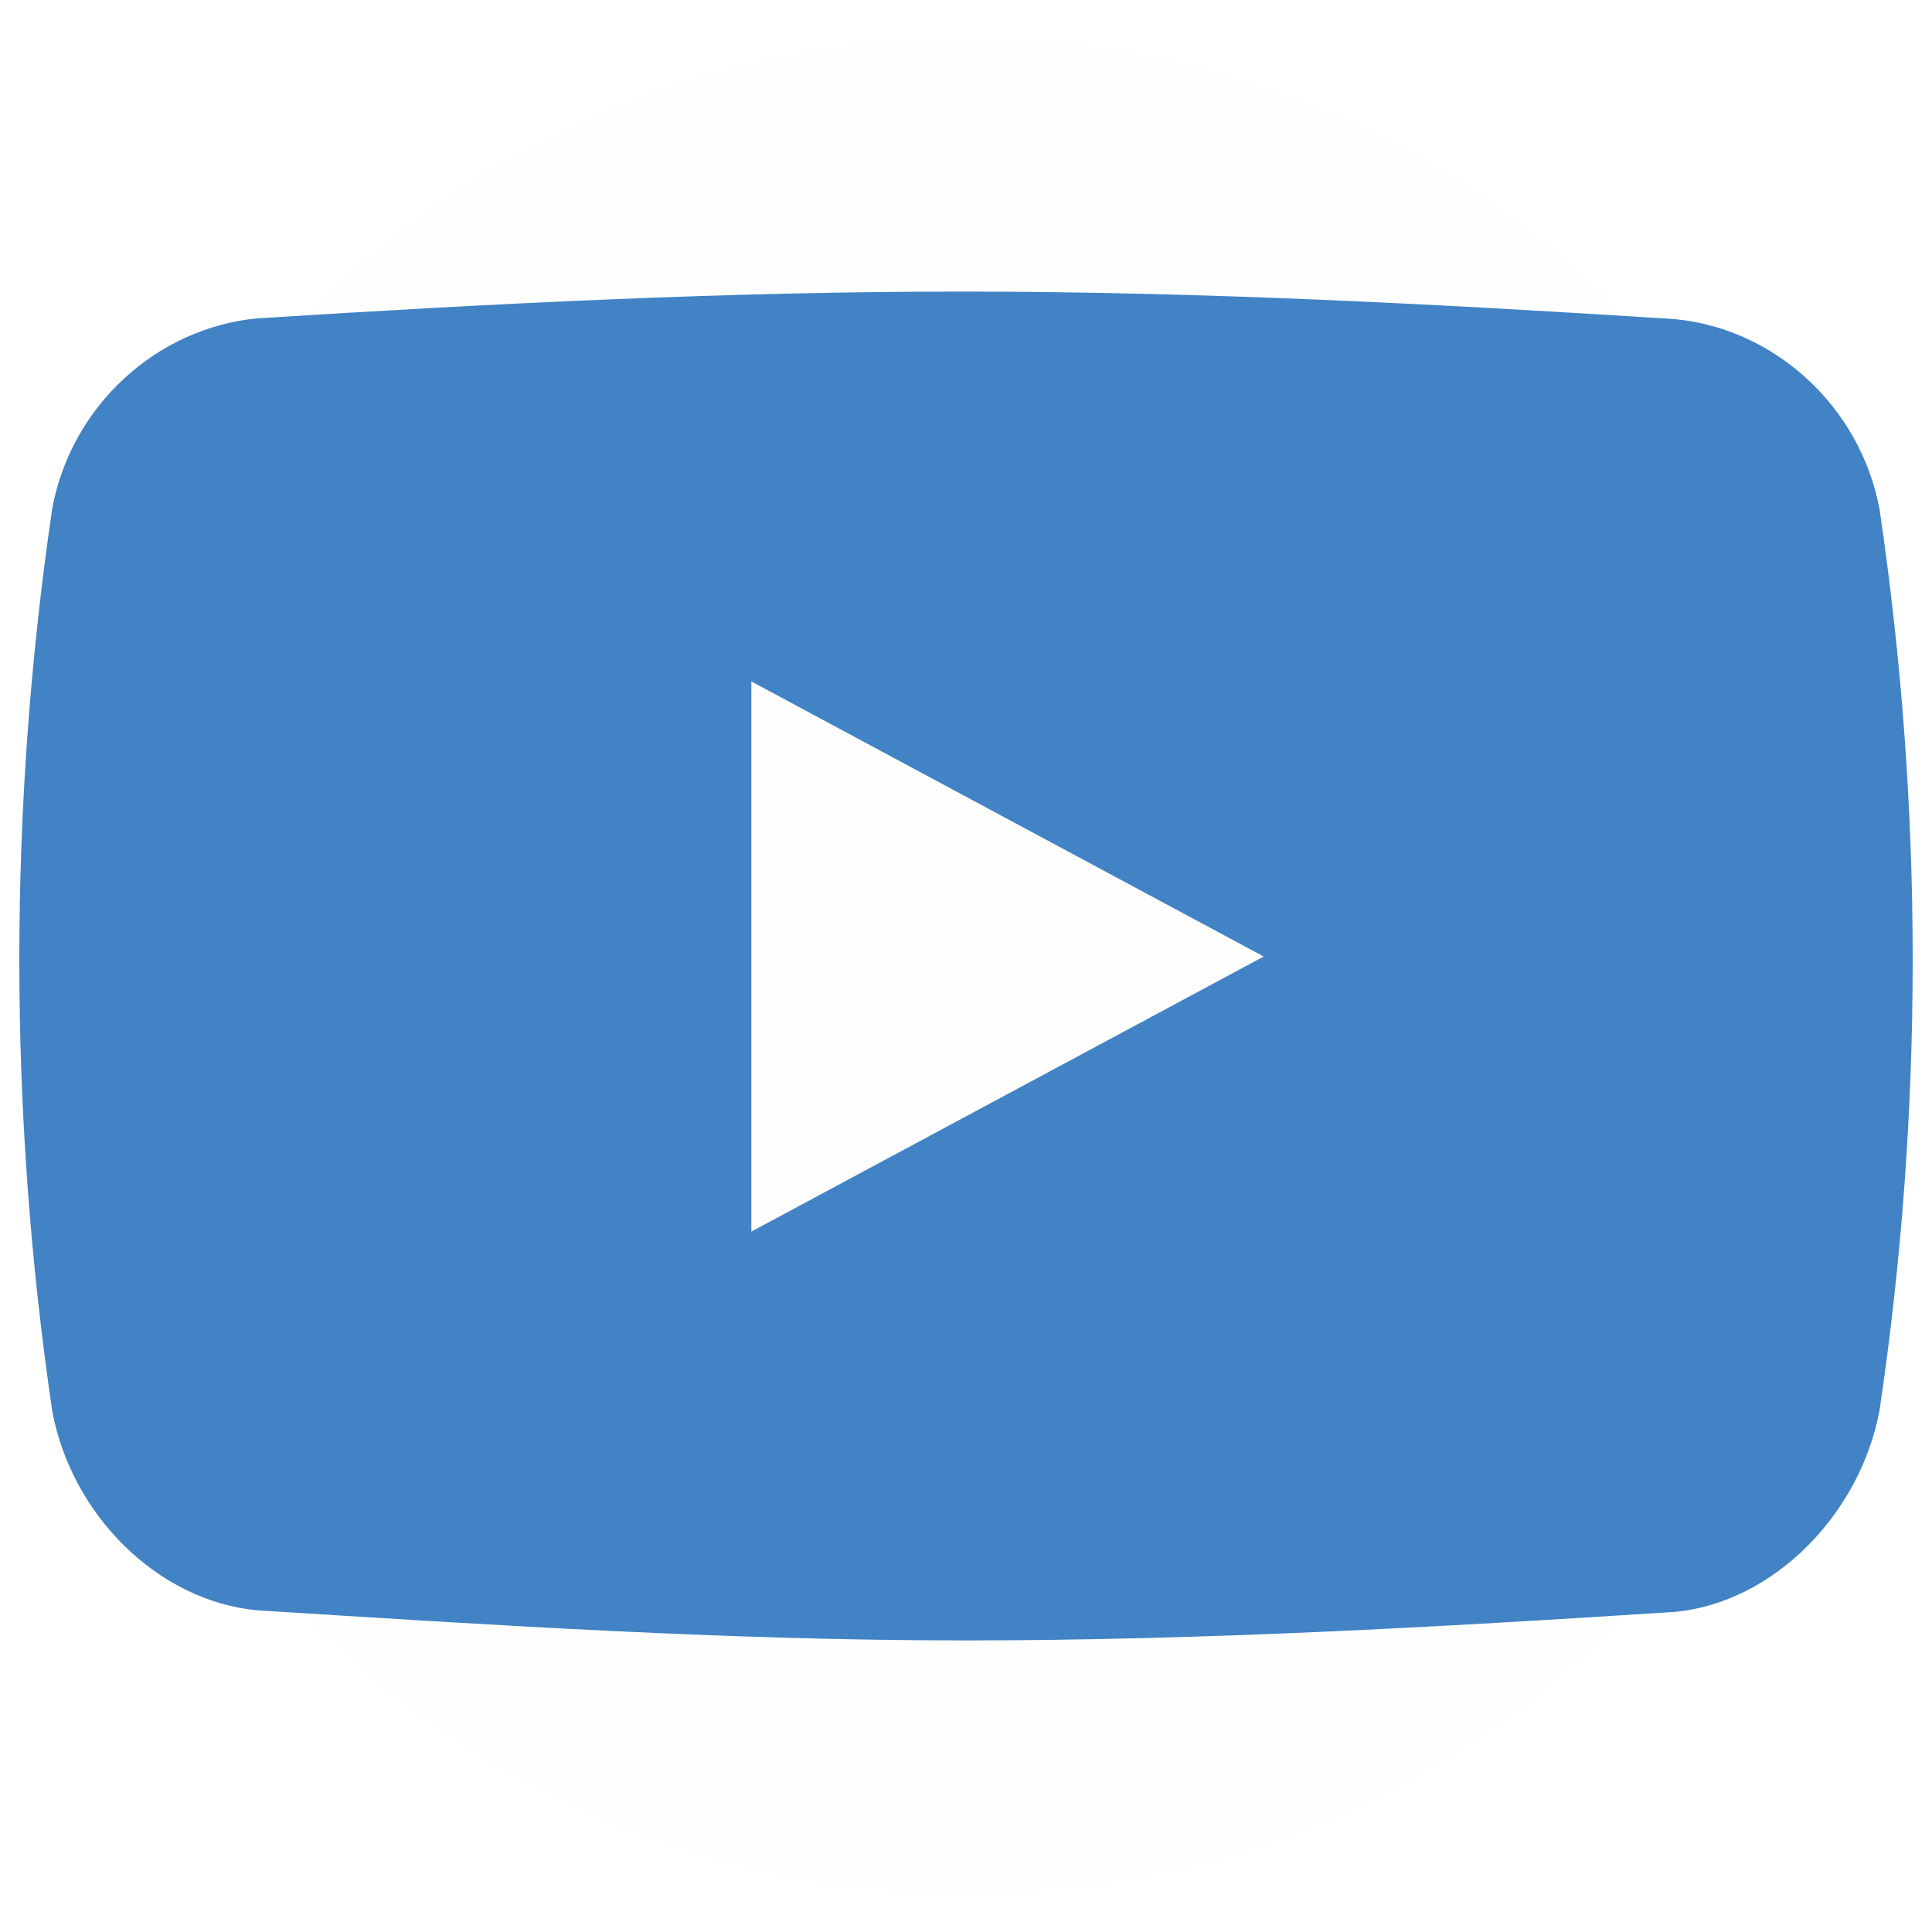
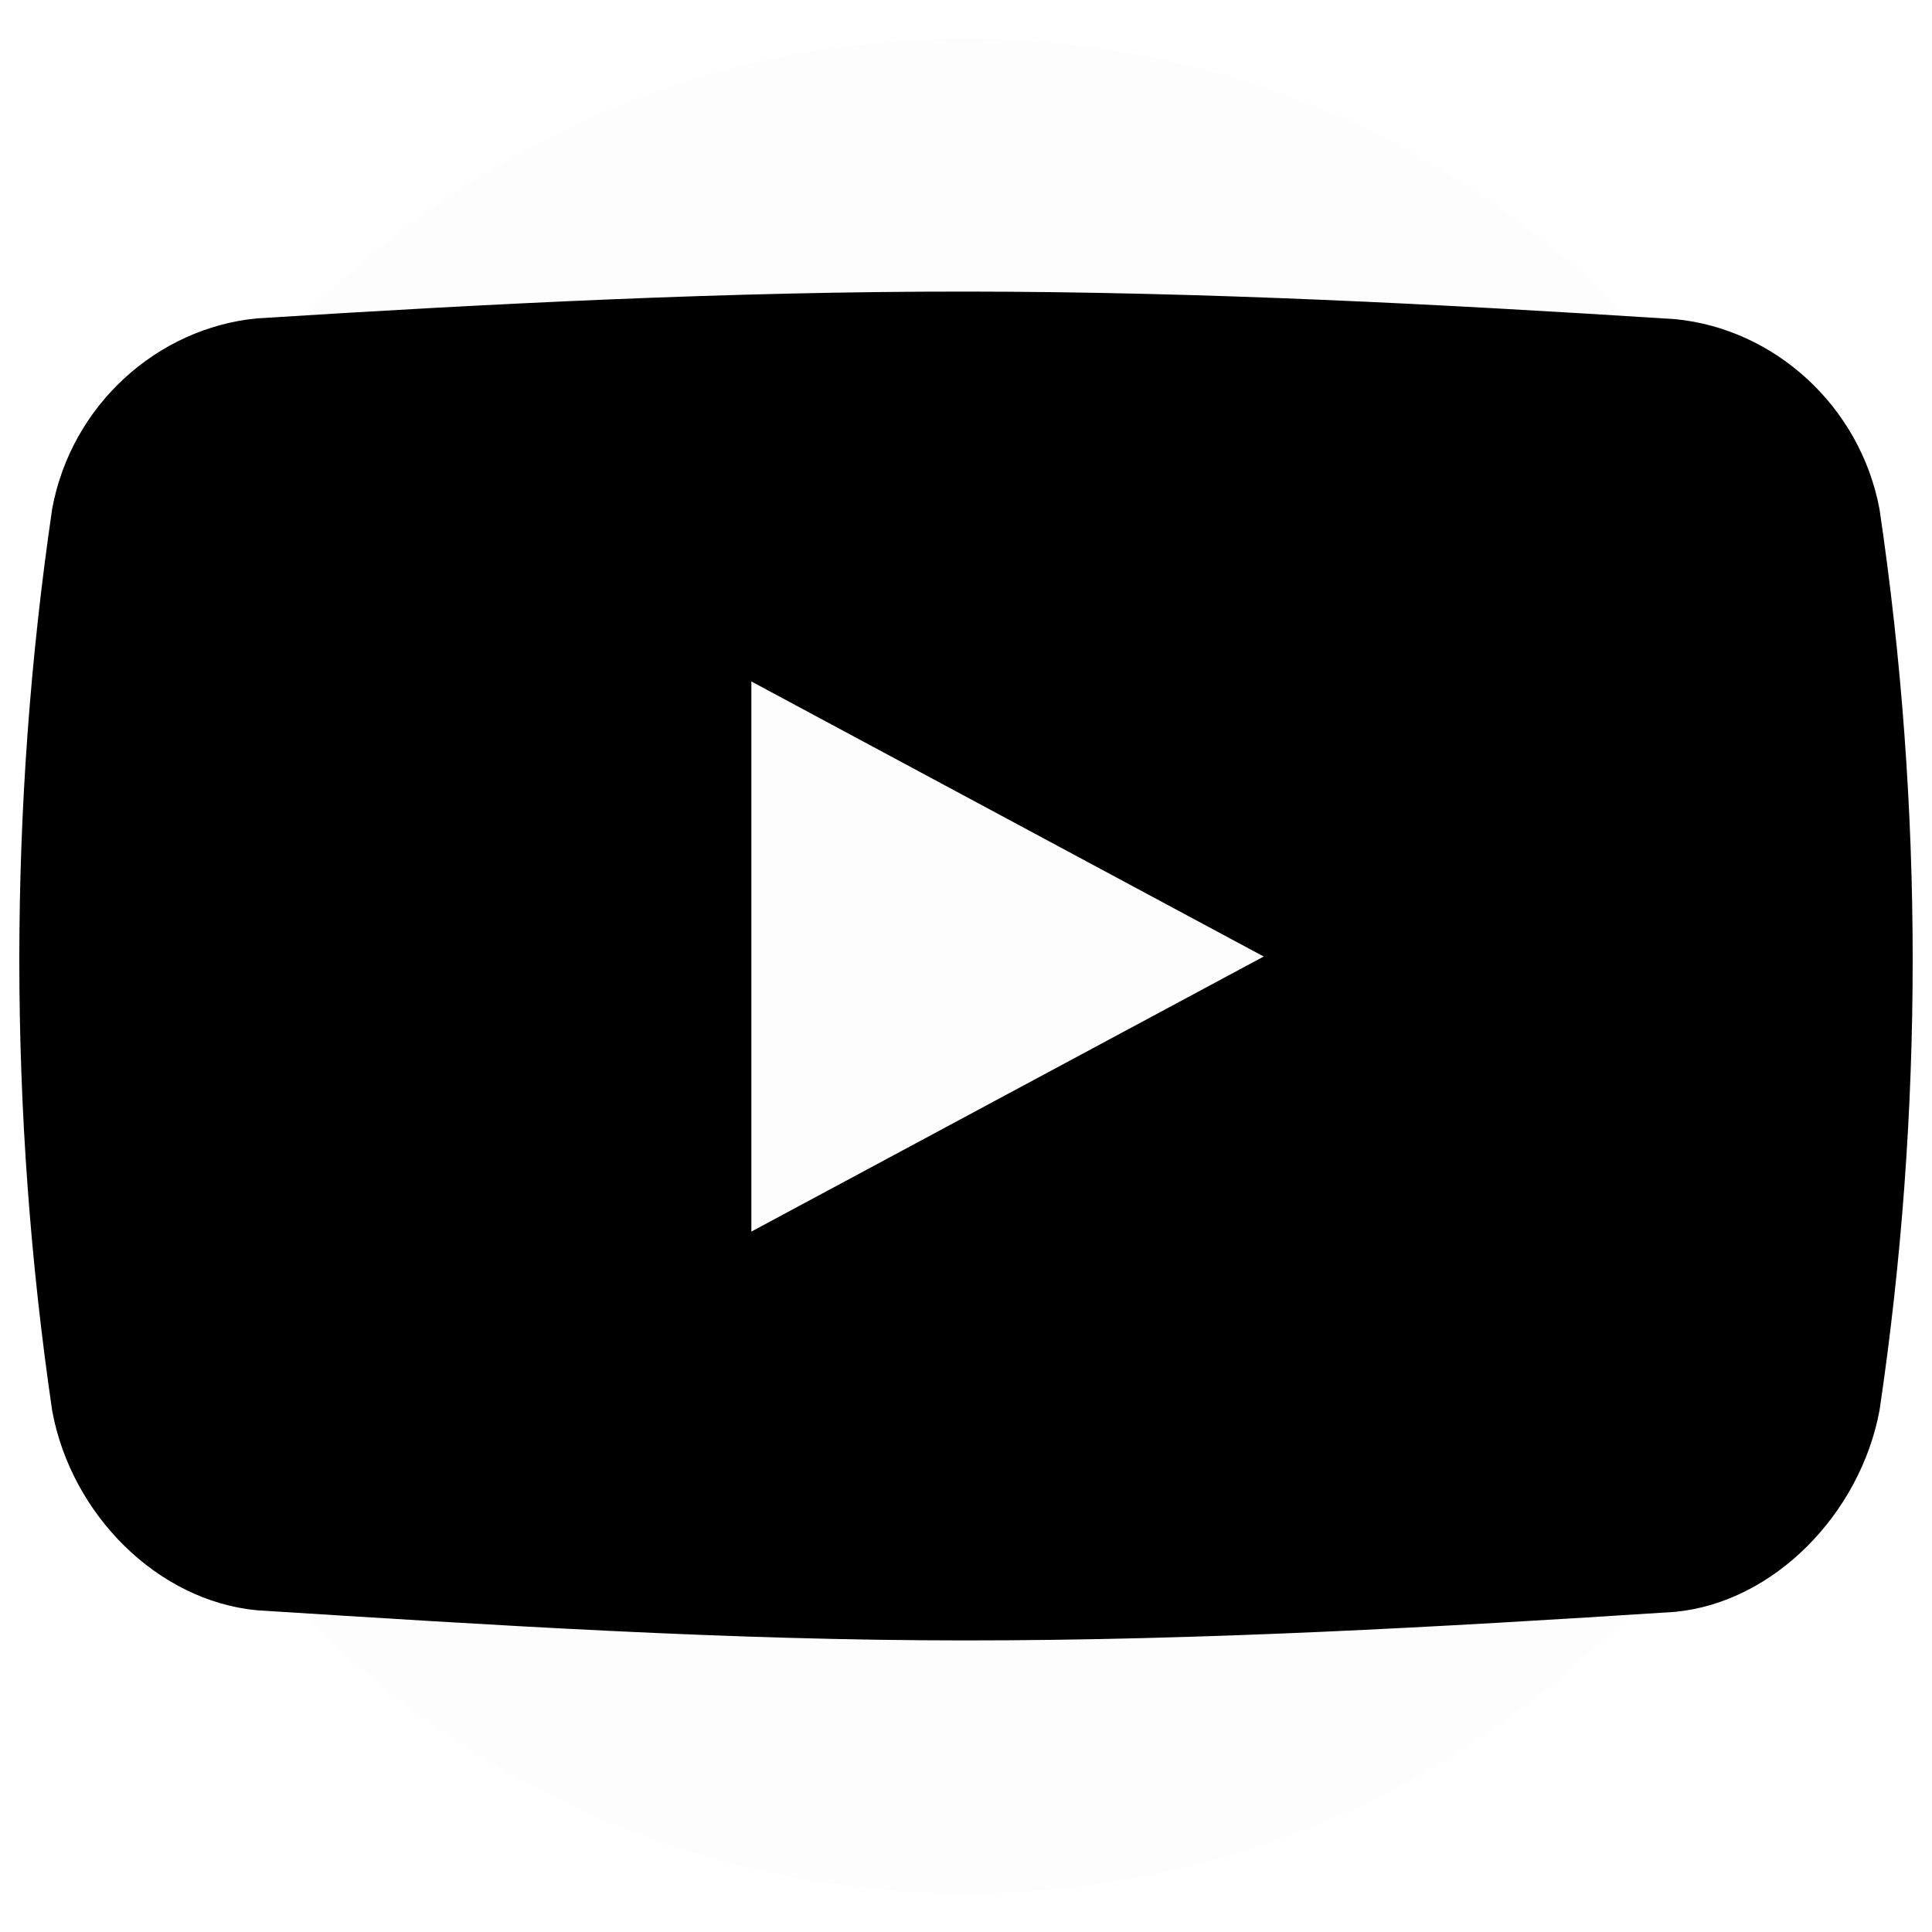
<svg xmlns="http://www.w3.org/2000/svg" id="youtube" class="custom-icon" version="1.1" viewBox="0 0 100 100" style="height: 50px; width: 50px;">
-   <circle class="outer-shape" cx="50" cy="50" r="48" style="opacity: 0.01; fill: rgb(65, 131, 196);" />
-   <path class="inner-shape" style="opacity: 1; fill: rgb(65, 131, 196);" transform="translate(0,0) scale(1)" d="M97.284,26.359c-1-5.352-5.456-9.346-10.574-9.839c-12.221-0.784-24.488-1.42-36.731-1.428 c-12.244-0.007-24.464,0.616-36.687,1.388c-5.137,0.497-9.592,4.47-10.589,9.842C1.567,34.058,1,41.869,1,49.678 s0.568,15.619,1.703,23.355c0.996,5.372,5.451,9.822,10.589,10.314c12.226,0.773,24.439,1.561,36.687,1.561 c12.239,0,24.515-0.688,36.731-1.479c5.118-0.497,9.574-5.079,10.574-10.428C98.43,65.278,99,57.477,99,49.676 C99,41.88,98.428,34.083,97.284,26.359z M38.89,63.747V35.272l26.52,14.238L38.89,63.747z" />
+   <circle class="outer-shape" cx="50" cy="50" r="48" style="opacity: 0.01;" />
+   <path class="inner-shape" style="opacity: 1;" transform="translate(0,0) scale(1)" d="M97.284,26.359c-1-5.352-5.456-9.346-10.574-9.839c-12.221-0.784-24.488-1.42-36.731-1.428 c-12.244-0.007-24.464,0.616-36.687,1.388c-5.137,0.497-9.592,4.47-10.589,9.842C1.567,34.058,1,41.869,1,49.678 s0.568,15.619,1.703,23.355c0.996,5.372,5.451,9.822,10.589,10.314c12.226,0.773,24.439,1.561,36.687,1.561 c12.239,0,24.515-0.688,36.731-1.479c5.118-0.497,9.574-5.079,10.574-10.428C98.43,65.278,99,57.477,99,49.676 C99,41.88,98.428,34.083,97.284,26.359z M38.89,63.747V35.272l26.52,14.238L38.89,63.747z" />
</svg>
